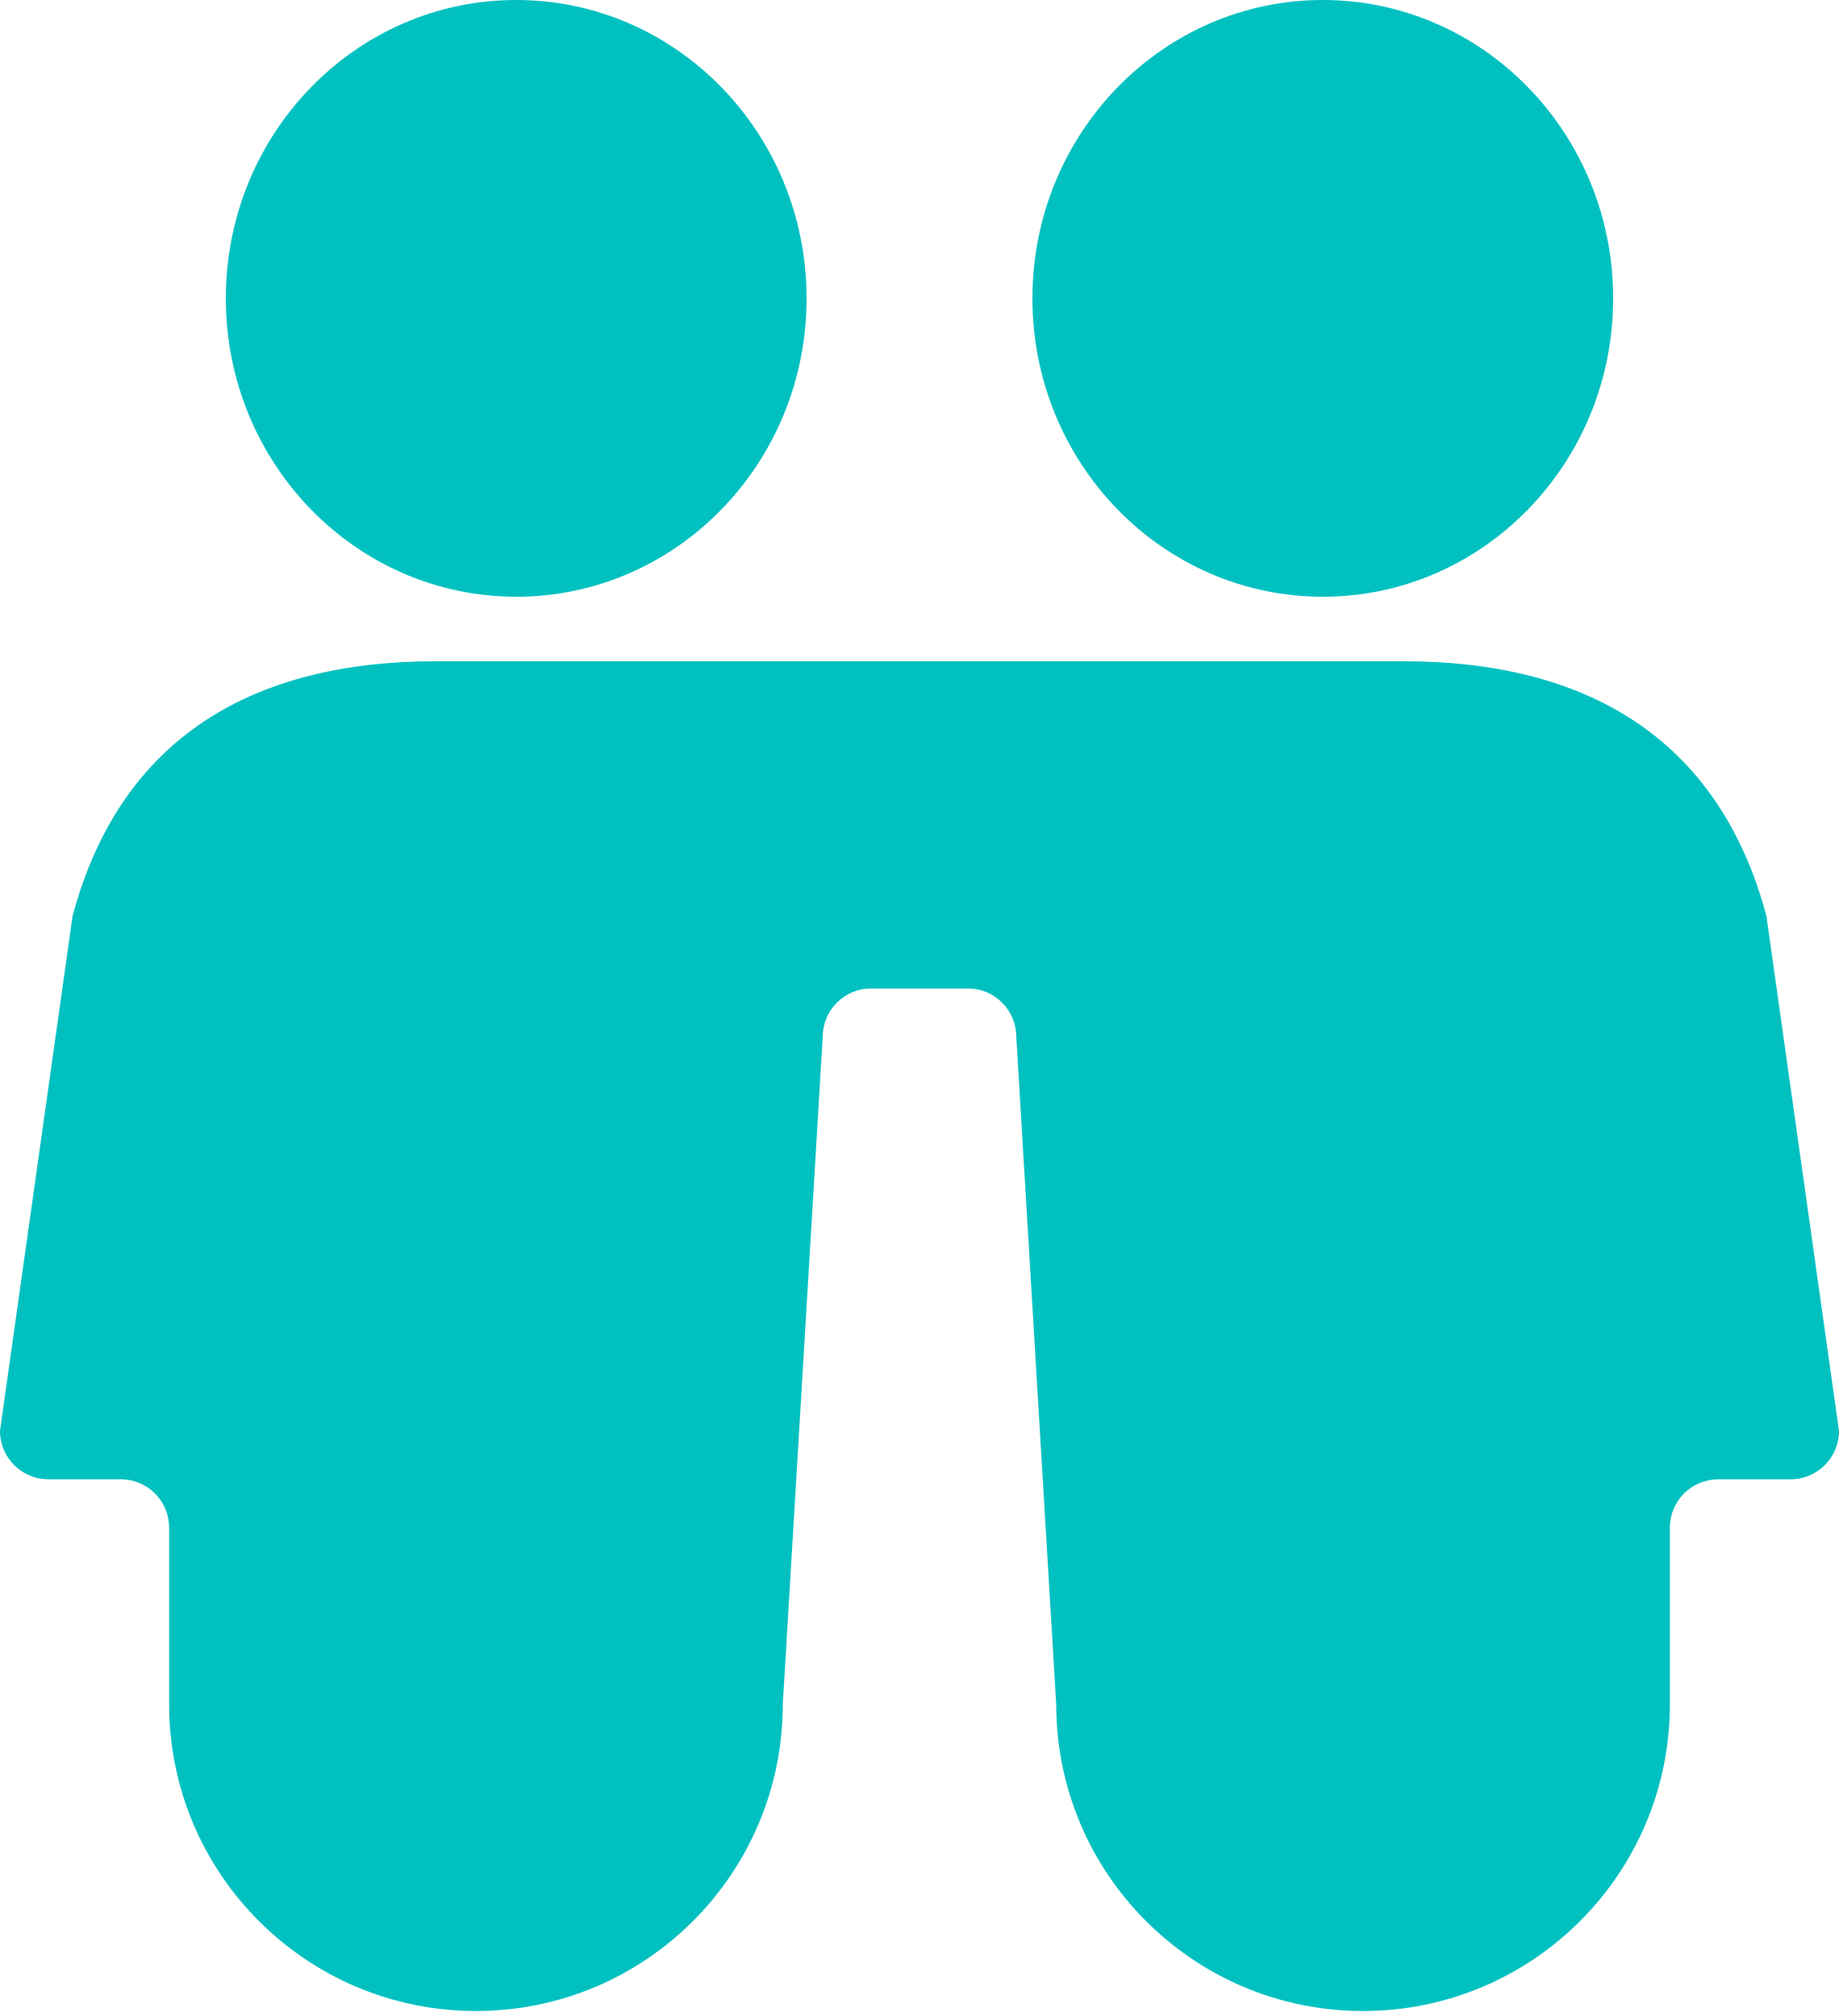
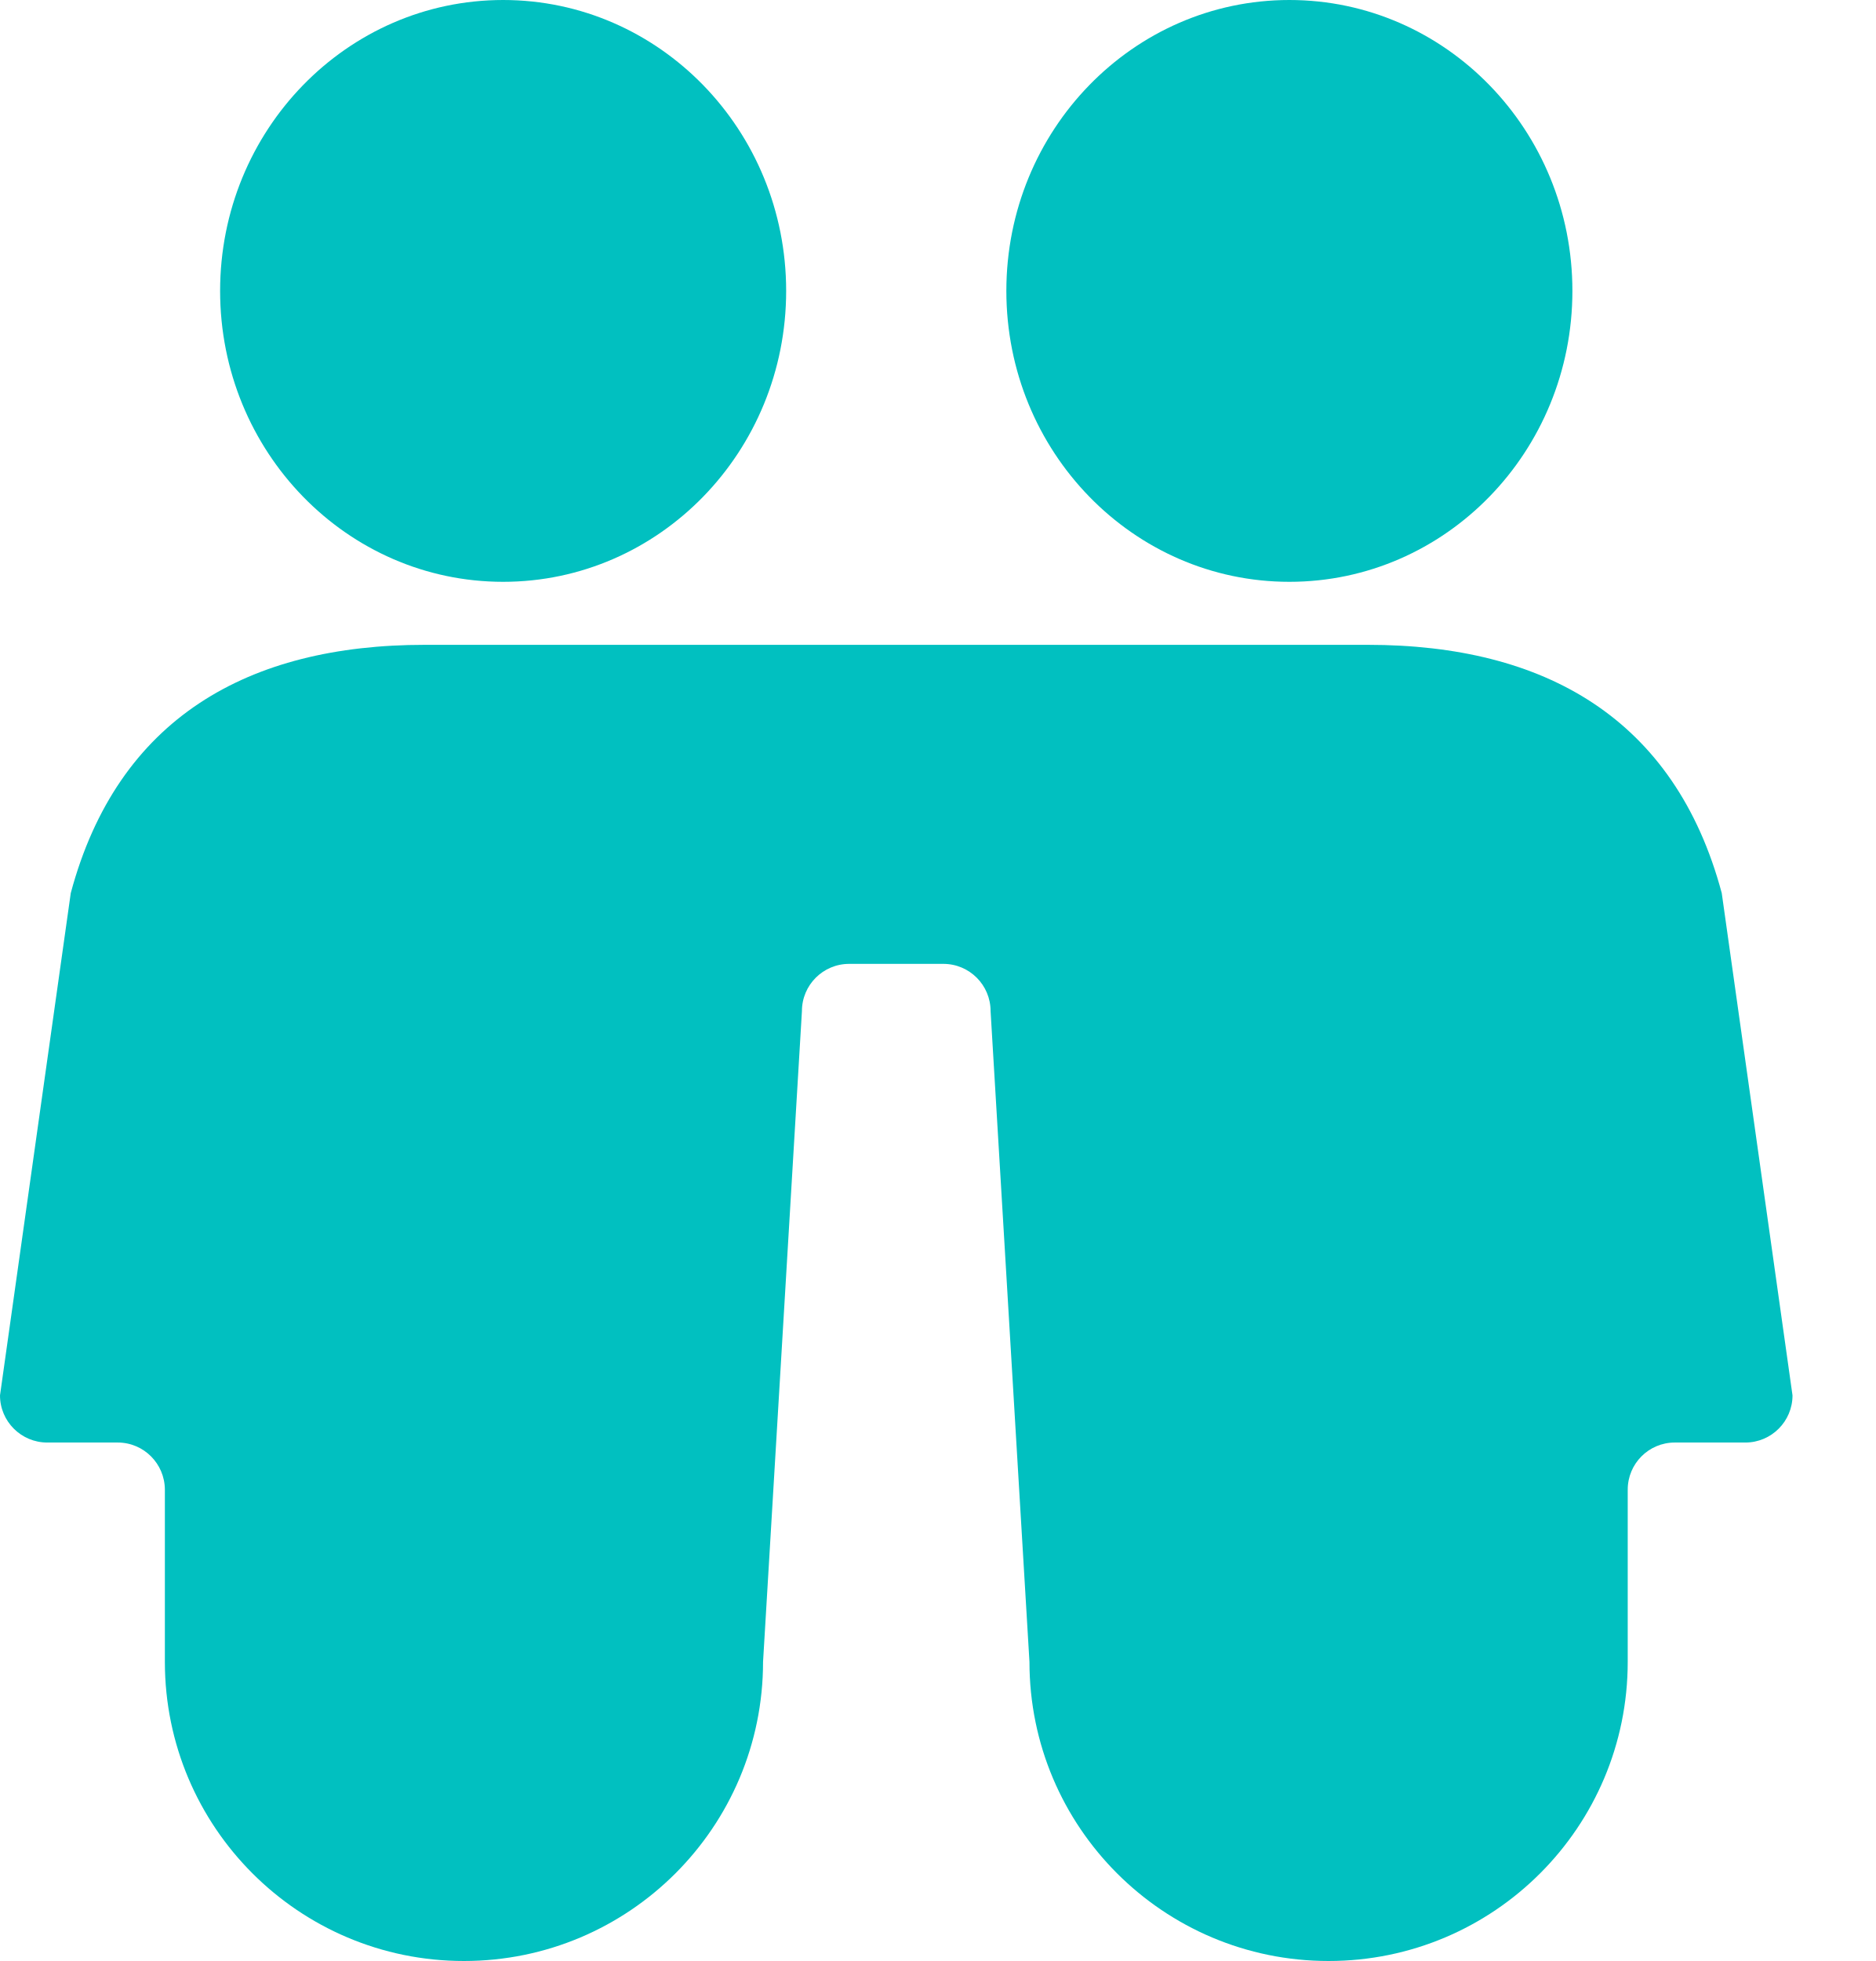
- <svg xmlns="http://www.w3.org/2000/svg" width="114" height="125" viewBox="0 0 114 125" fill="none">
-   <ellipse cx="32" cy="18.5" rx="18" ry="18.5" fill="#01C0C0" />
-   <ellipse cx="82" cy="18.5" rx="18" ry="18.5" fill="#01C0C0" />
-   <path d="M87 41C98.205 41 106.516 45.651 109.5 56.789L114 88.722C114 90.379 112.657 91.722 111 91.722H106.516C104.859 91.722 103.516 93.065 103.516 94.722V105.67C103.516 116.175 95 124.69 84.495 124.69C73.99 124.69 65.475 116.175 65.475 105.67L63 64.289C63 62.632 61.657 61.289 60 61.289H54C52.343 61.289 51 62.632 51 64.289L48.525 105.67C48.525 116.175 40.01 124.69 29.505 124.69C19 124.69 10.484 116.175 10.484 105.67V94.722C10.484 93.065 9.141 91.722 7.484 91.722H3C1.343 91.722 1.65095e-05 90.379 0 88.722L4.5 56.789C7.484 45.651 15.795 41 27 41H87Z" fill="#01C0C0" />
+ <svg xmlns="http://www.w3.org/2000/svg" width="22" height="23" viewBox="0 0 22 23" fill="none">
+   <ellipse cx="5.902" cy="3.412" rx="3.32" ry="3.412" fill="#01C0C0" />
+   <ellipse cx="15.125" cy="3.412" rx="3.32" ry="3.412" fill="#01C0C0" />
+   <path d="M16.047 7.563C18.114 7.563 19.647 8.421 20.197 10.475L21.027 16.366C21.027 16.671 20.779 16.919 20.474 16.919H19.646C19.341 16.919 19.094 17.166 19.094 17.472V19.491C19.094 21.429 17.523 23 15.585 23C13.647 23 12.076 21.429 12.076 19.491L11.62 11.859C11.62 11.553 11.372 11.305 11.066 11.305H9.961C9.655 11.305 9.407 11.553 9.407 11.859L8.951 19.491C8.951 21.429 7.38 23 5.442 23C3.505 23 1.934 21.429 1.934 19.491V17.472C1.933 17.167 1.686 16.919 1.381 16.919H0.554C0.248 16.919 3.04504e-06 16.671 0 16.366L0.83 10.475C1.381 8.421 2.914 7.563 4.98 7.563H16.047Z" fill="#01C0C0" />
</svg>
